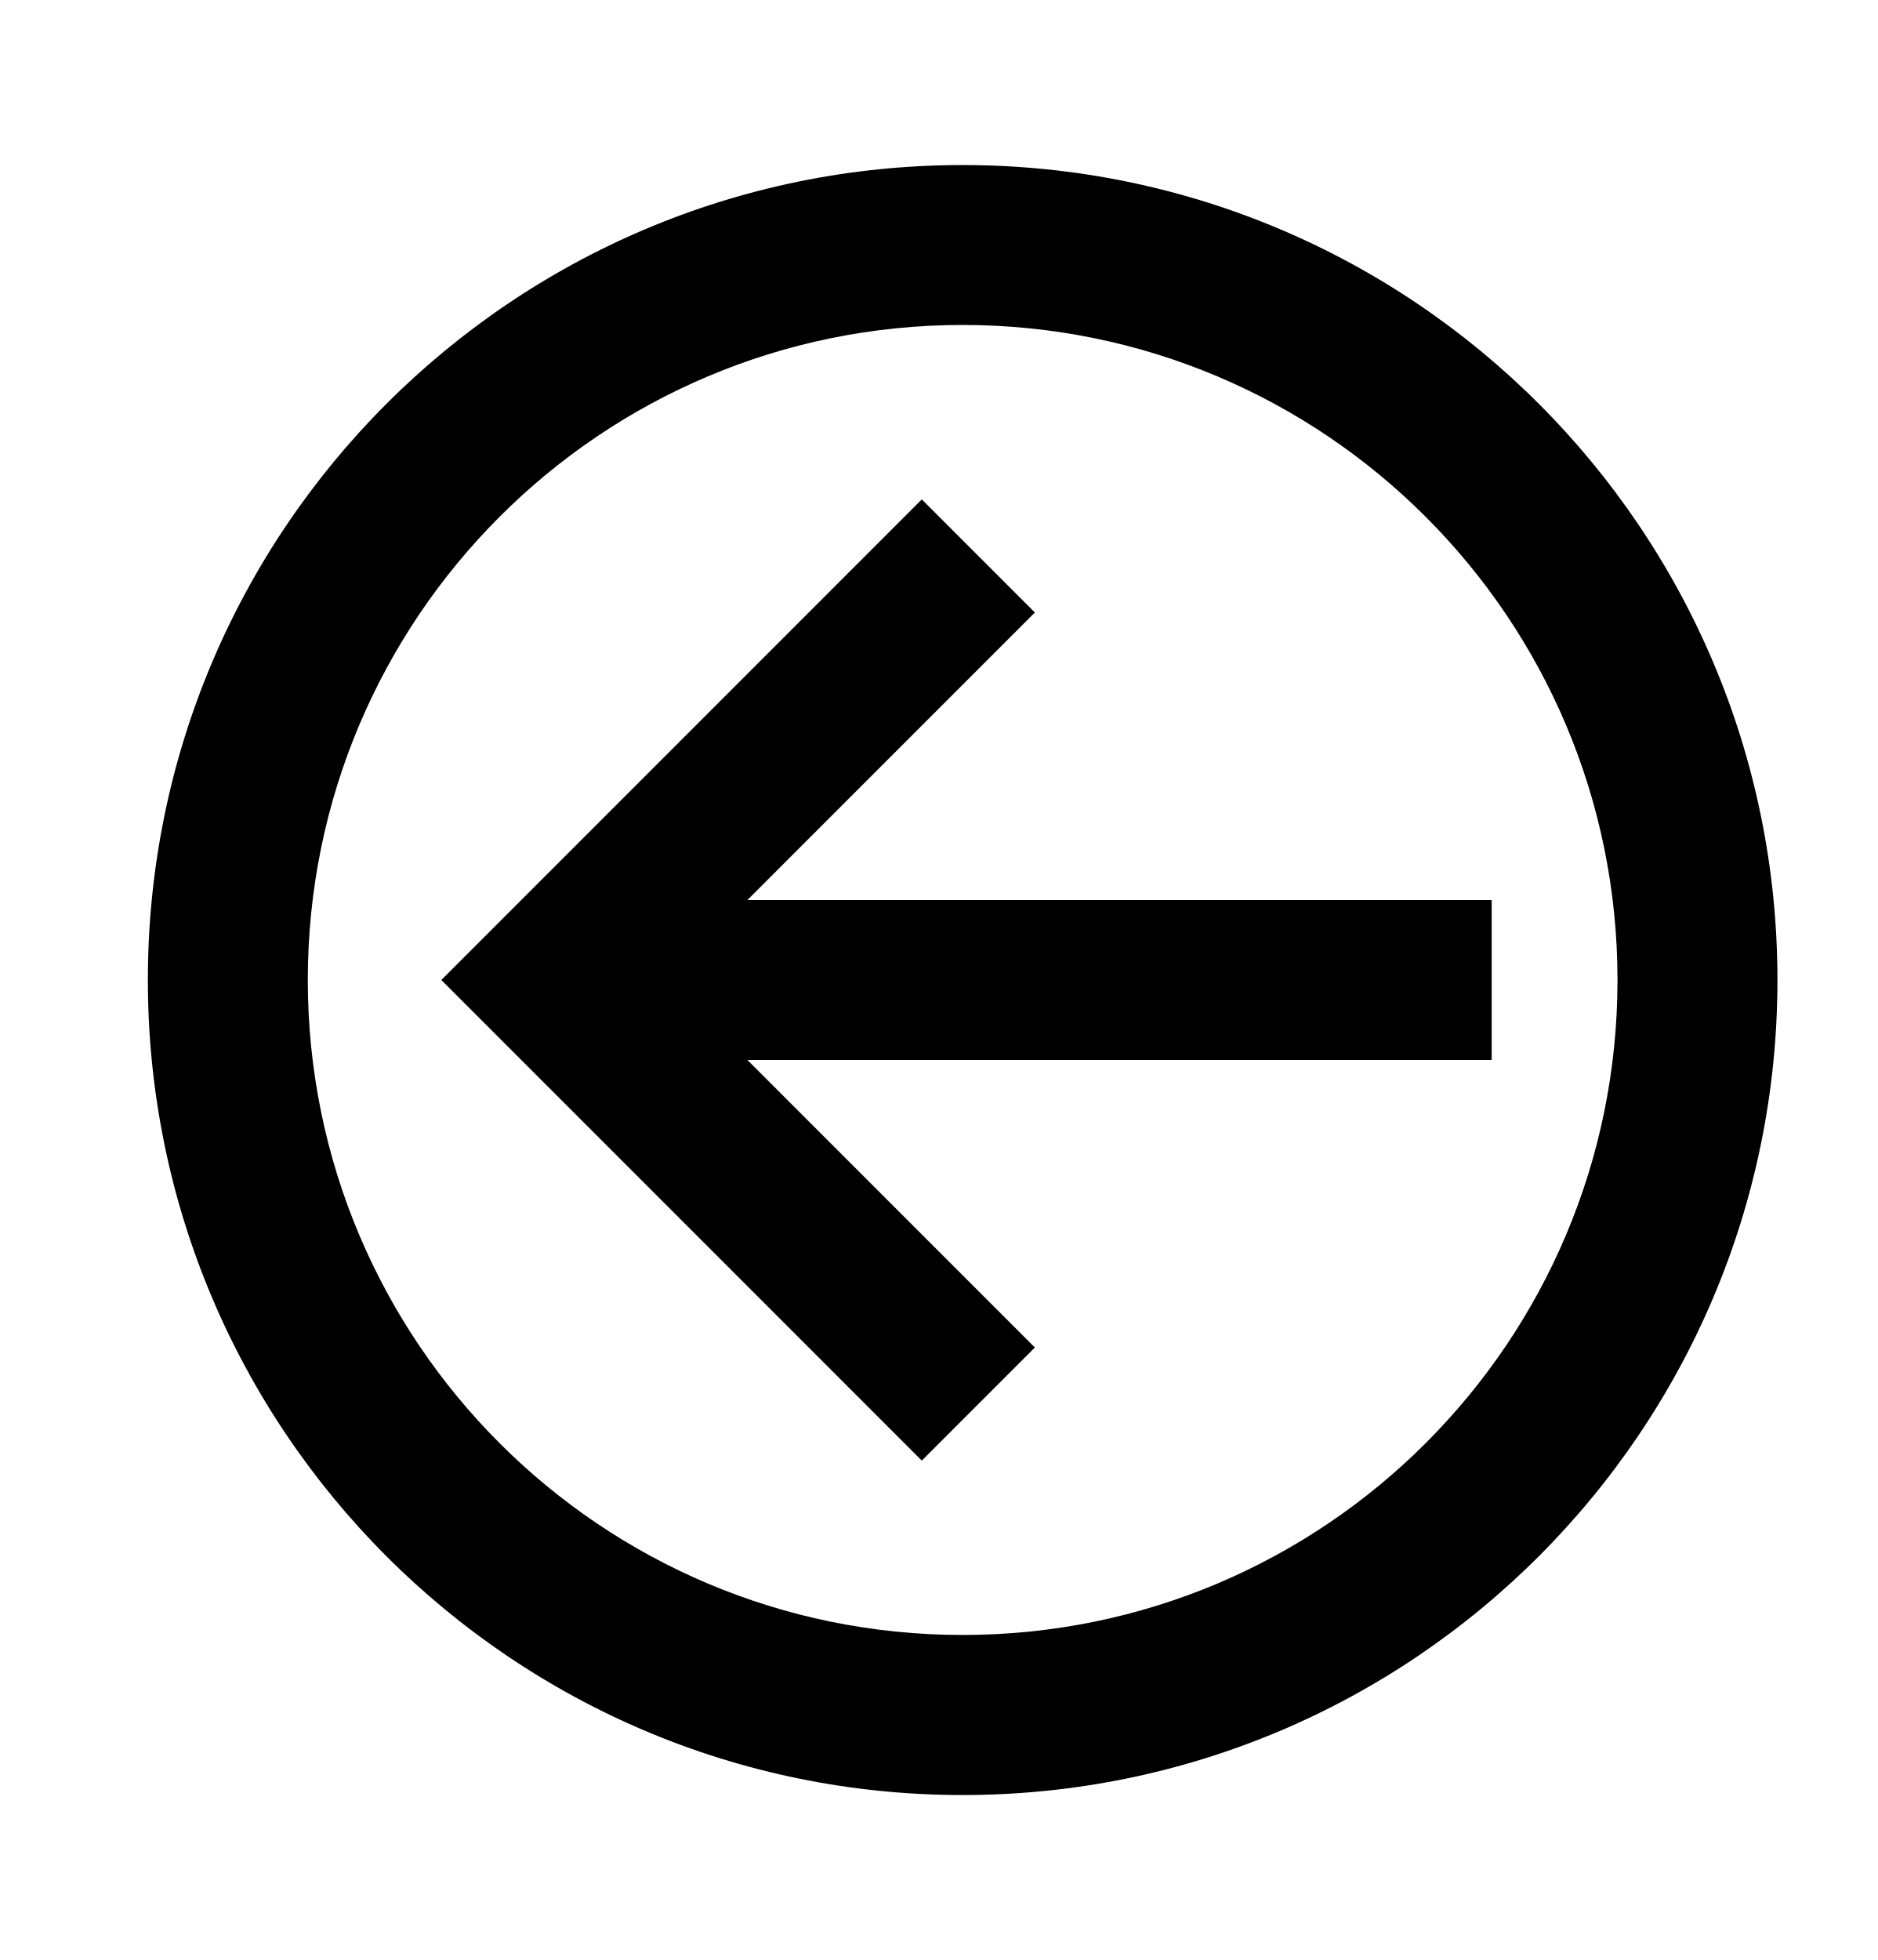
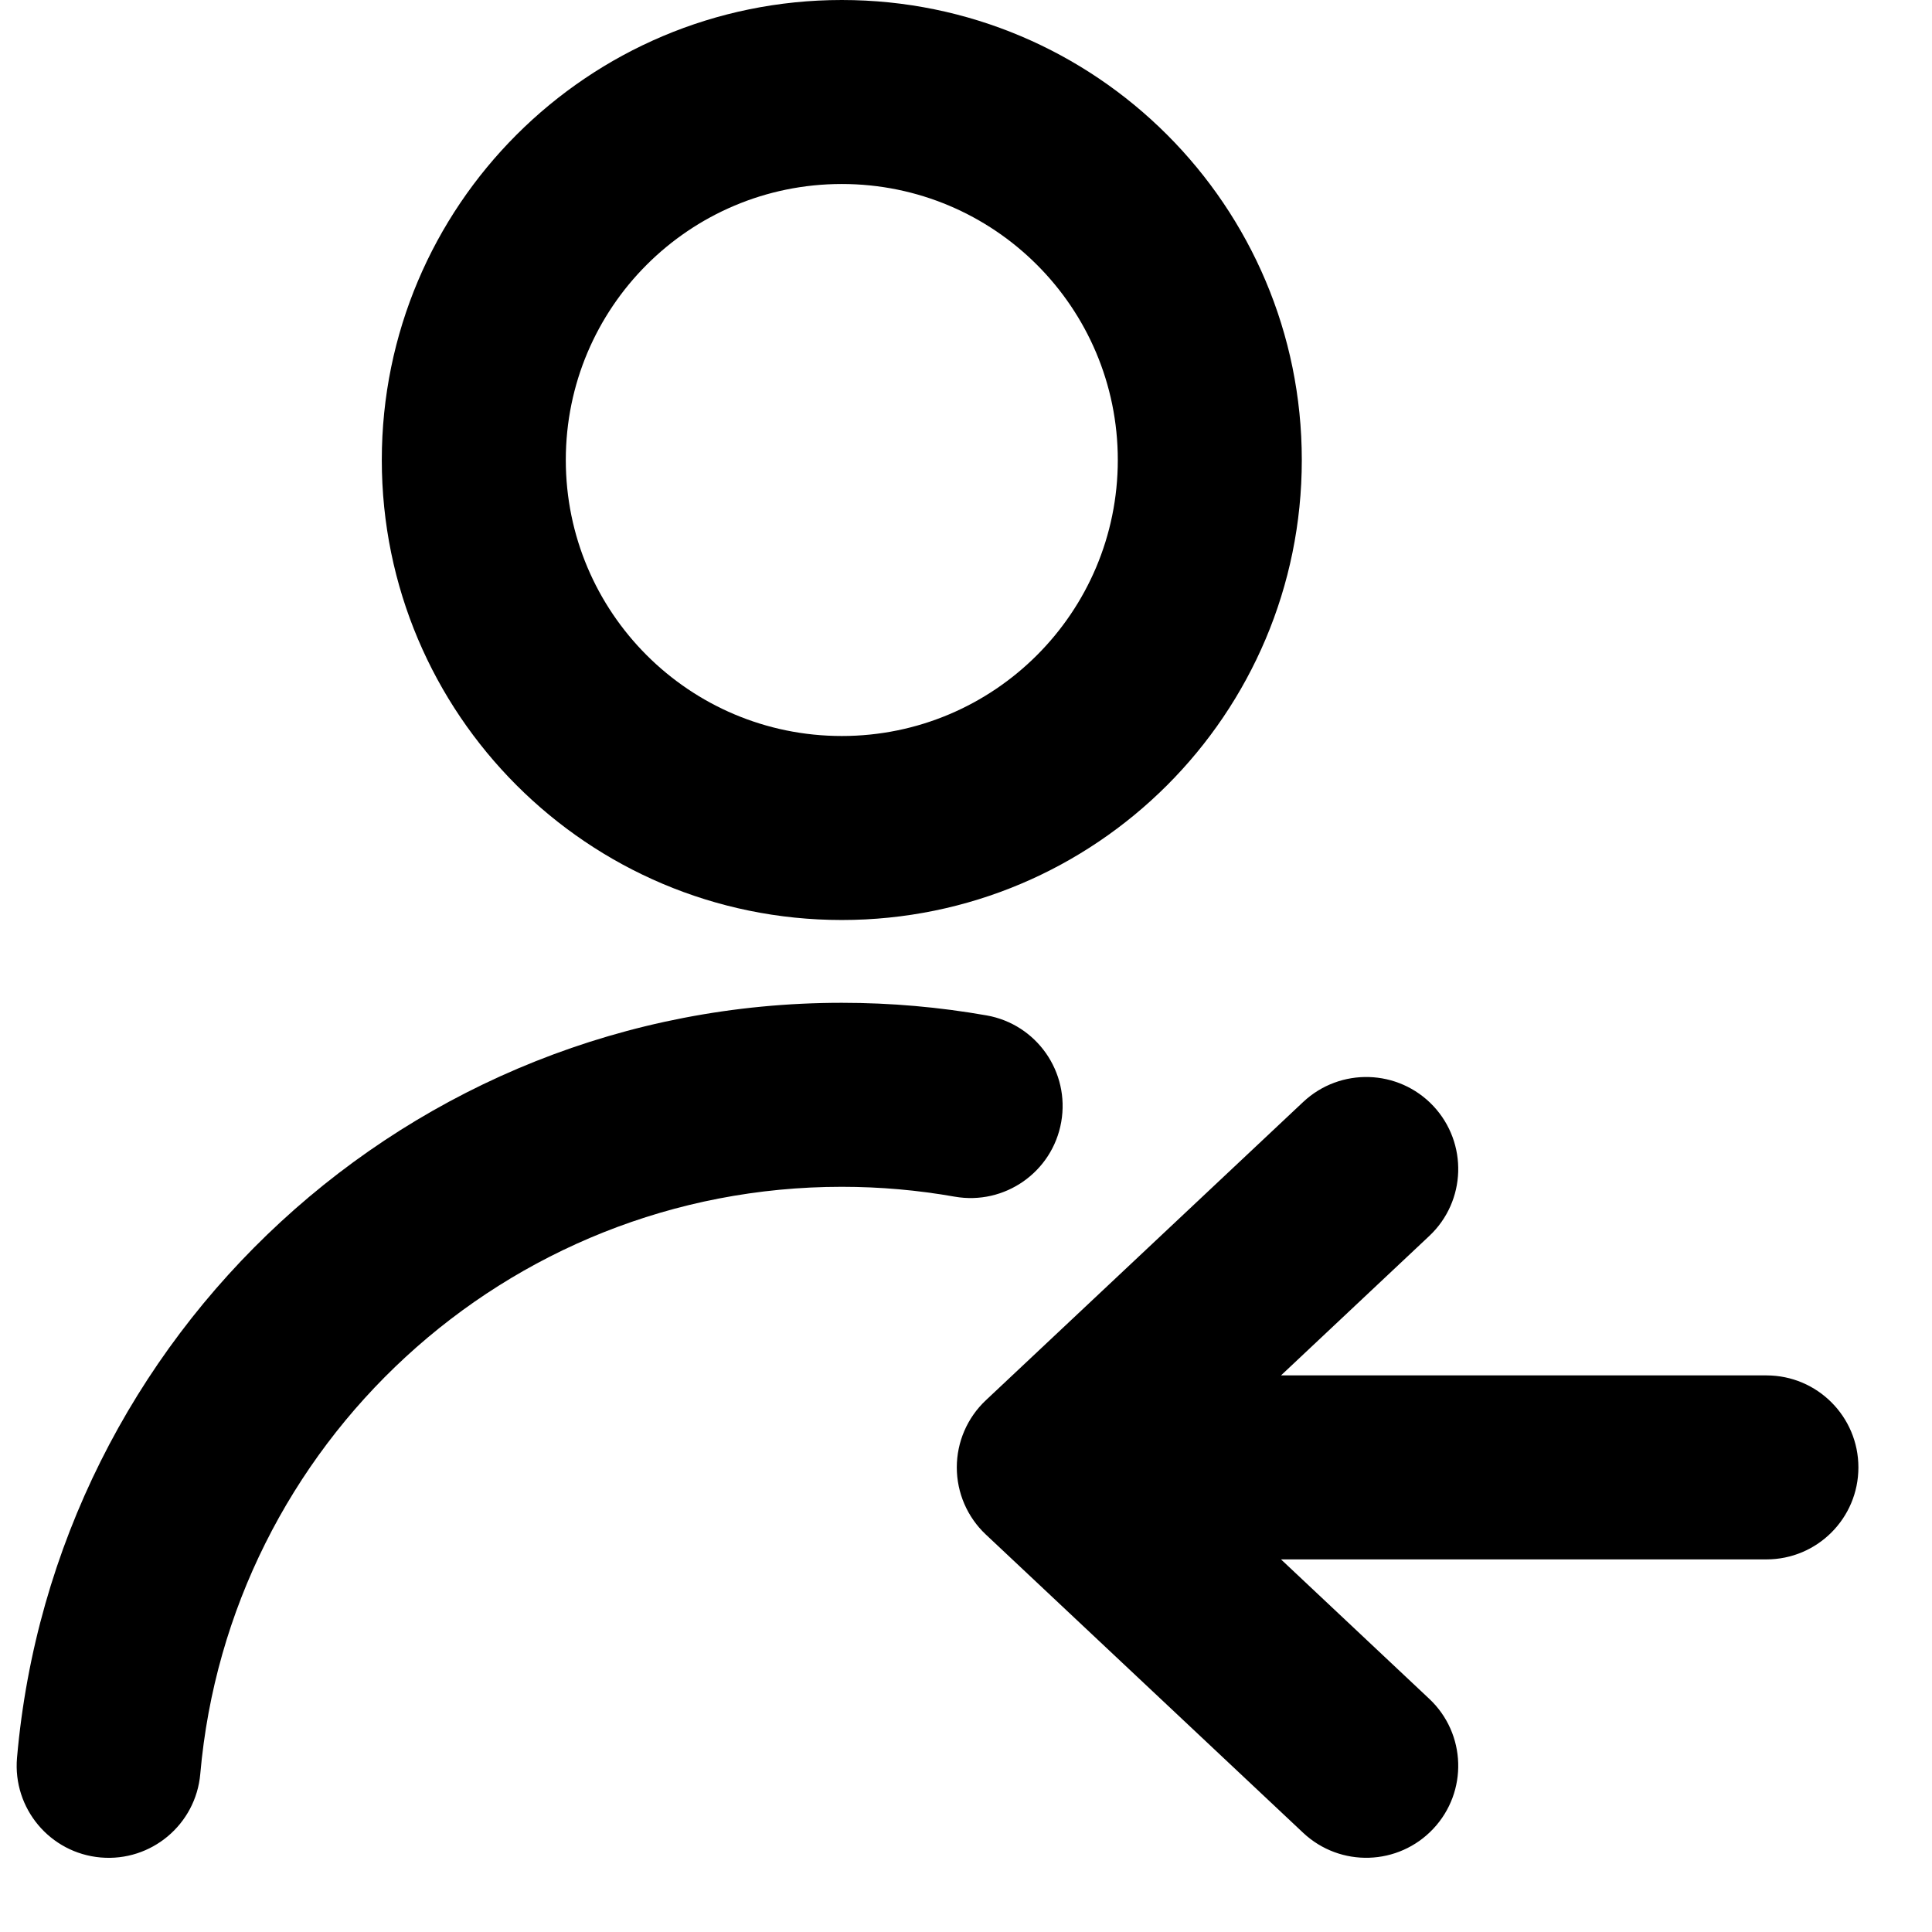
- <svg xmlns="http://www.w3.org/2000/svg" width="23" height="24" viewBox="0 0 23 24">
-   <path d="M12.675 7.5L9.154 11.021H18.27V12.979H9.154L12.675 16.5L11.29 17.885L5.405 12L11.29 6.115L12.675 7.5Z" />
-   <path fill-rule="evenodd" clip-rule="evenodd" d="M11.79 2.021C17.302 2.021 21.77 6.489 21.77 12C21.77 17.512 17.302 21.98 11.79 21.98C6.279 21.98 1.811 17.512 1.811 12C1.811 6.489 6.279 2.021 11.79 2.021ZM11.79 3.979C7.36 3.979 3.77 7.57 3.77 12C3.77 16.43 7.36 20.02 11.79 20.02C16.22 20.02 19.811 16.43 19.811 12C19.811 7.57 16.22 3.979 11.79 3.979Z" />
+ <svg xmlns="http://www.w3.org/2000/svg" width="21" height="21" viewBox="0 0 21 21" fill="none">
+   <path d="M9.15 10.9C4.447 10.9 0.587 14.507 0.185 19.106C0.137 19.657 0.544 20.142 1.094 20.19C1.644 20.238 2.129 19.831 2.177 19.281C2.49 15.705 5.493 12.9 9.15 12.9C9.569 12.9 9.979 12.937 10.376 13.007C10.92 13.103 11.439 12.74 11.535 12.196C11.631 11.652 11.268 11.133 10.724 11.037C10.212 10.947 9.686 10.9 9.15 10.9ZM15.579 12.021C15.2 11.619 14.568 11.6 14.165 11.978L10.715 15.221C10.514 15.41 10.4 15.674 10.4 15.95C10.4 16.226 10.514 16.49 10.715 16.679L14.165 19.922C14.568 20.3 15.2 20.281 15.579 19.878C15.957 19.476 15.938 18.843 15.535 18.465L13.924 16.95H19.2C19.753 16.95 20.2 16.502 20.2 15.95C20.2 15.398 19.753 14.95 19.2 14.95H13.924L15.535 13.435C15.938 13.057 15.957 12.424 15.579 12.021ZM6.15 5C6.15 3.343 7.493 2 9.15 2C10.807 2 12.15 3.343 12.15 5C12.15 6.657 10.807 8 9.15 8C7.493 8 6.15 6.657 6.15 5ZM4.15 5C4.15 7.761 6.389 10 9.15 10C11.912 10 14.15 7.761 14.15 5C14.15 2.239 11.912 0 9.15 0C6.389 0 4.15 2.239 4.15 5Z" fill="black" />
</svg>
